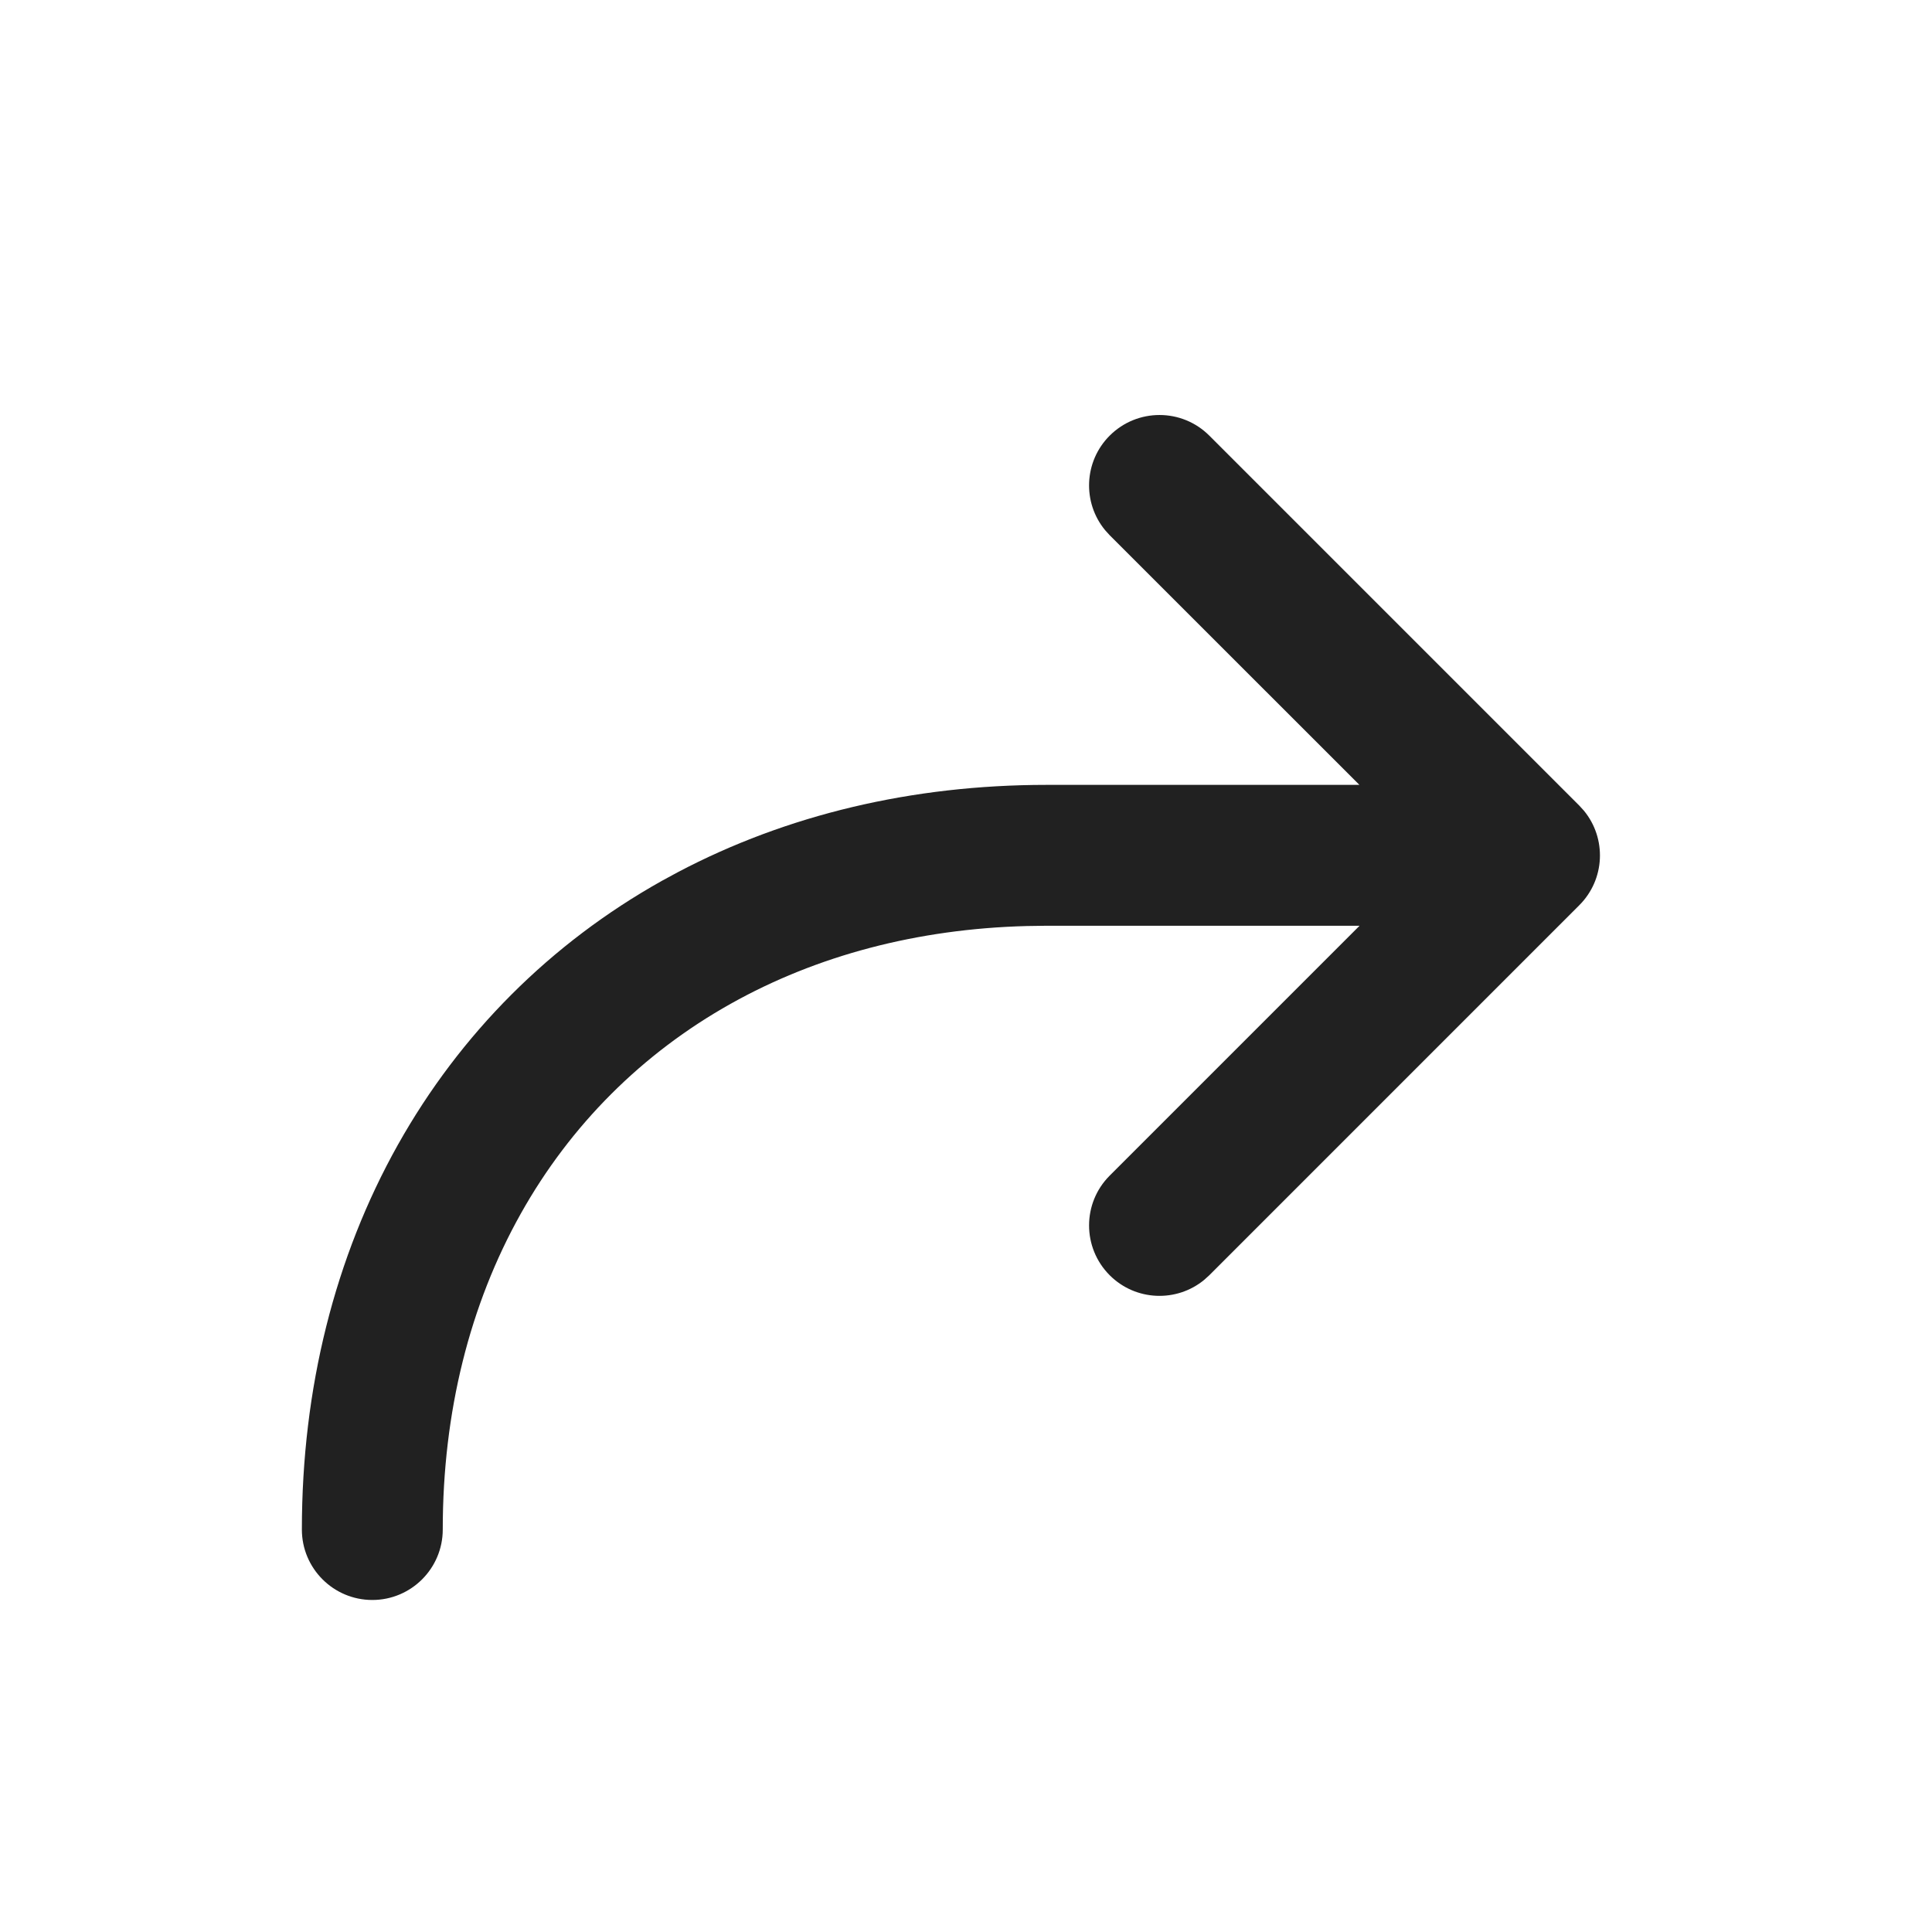
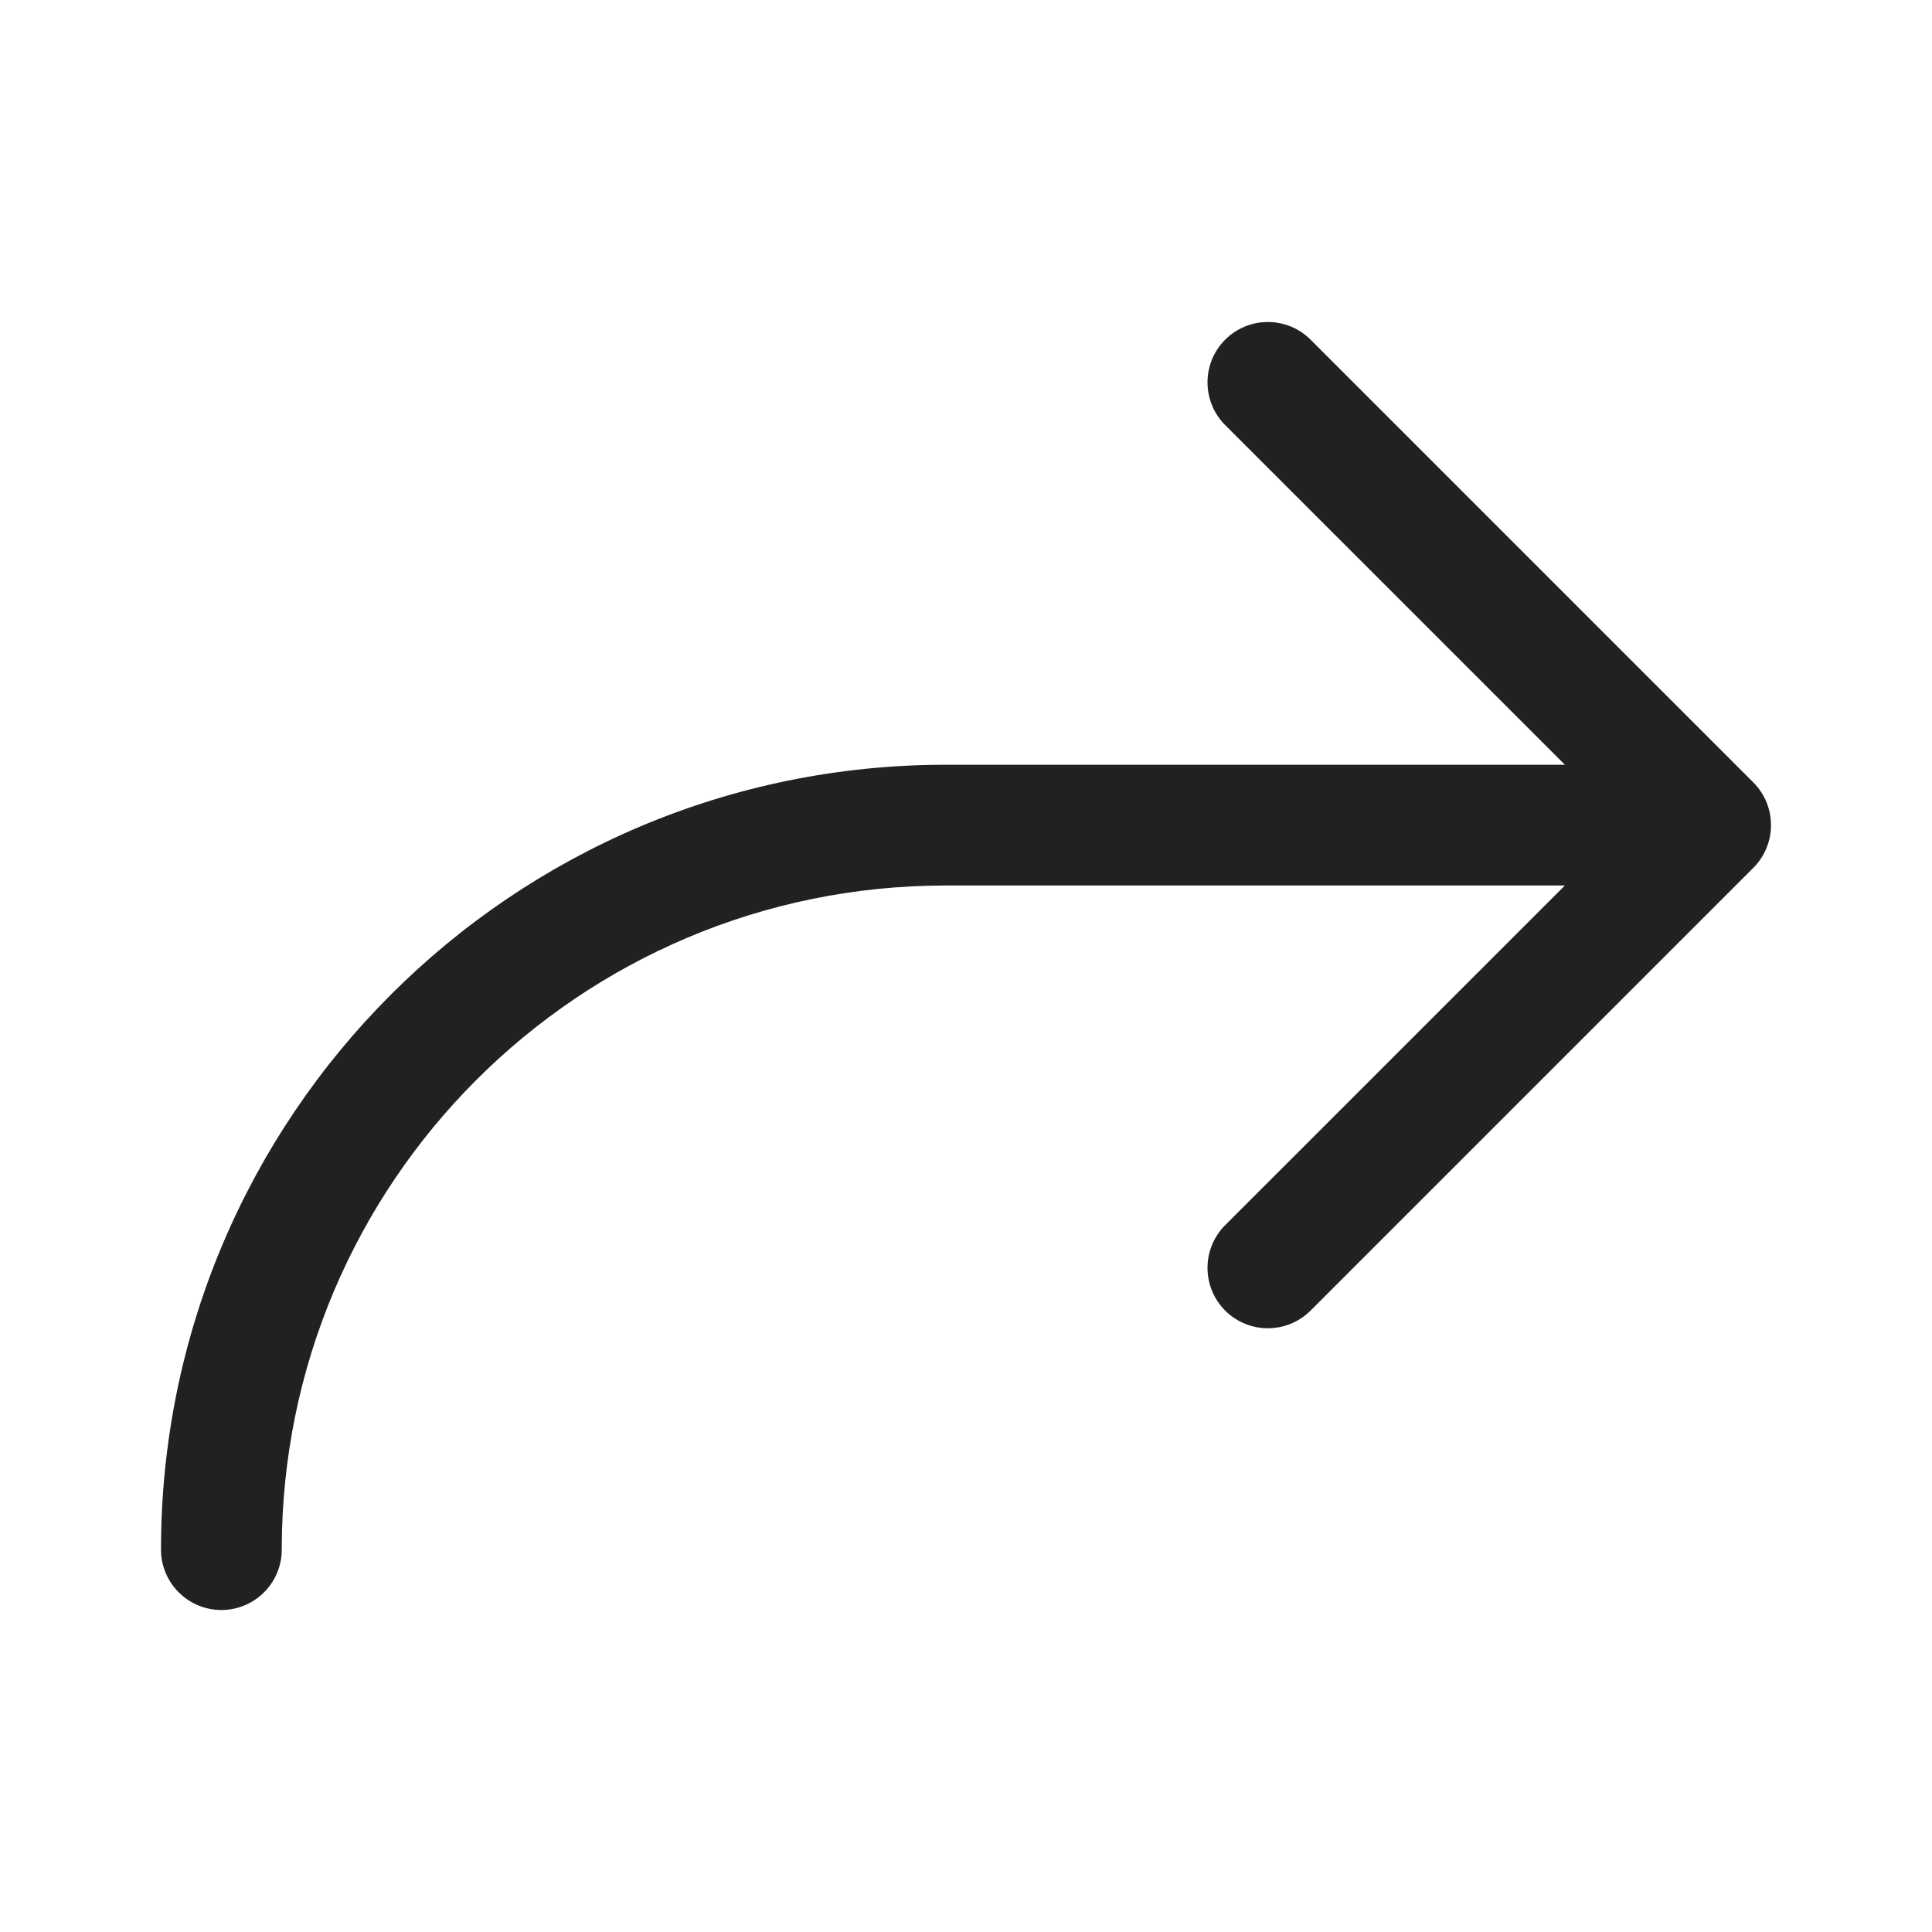
<svg xmlns="http://www.w3.org/2000/svg" width="48" height="48" viewBox="0 0 48 48" fill="none">
-   <path d="M33.778 23L27.57 29.208C26.887 29.891 26.887 30.999 27.57 31.683C28.213 32.326 29.233 32.364 29.92 31.796L30.045 31.683L39.237 22.49C39.881 21.847 39.919 20.828 39.351 20.14L39.237 20.015L30.045 10.823C29.362 10.14 28.254 10.14 27.57 10.823C26.927 11.466 26.889 12.486 27.457 13.173L27.57 13.298L33.774 19.5H26C22.658 19.5 19.545 20.244 16.843 21.668L16.441 21.886C13.678 23.435 11.435 25.679 9.886 28.441C8.32 31.235 7.5 34.492 7.5 38.001C7.5 38.967 8.284 39.751 9.25 39.751C10.216 39.751 11 38.967 11 38.001C11 35.081 11.671 32.414 12.939 30.153C14.172 27.953 15.952 26.173 18.153 24.939C20.288 23.742 22.785 23.077 25.516 23.007L26 23H33.778Z" fill="#212121" />
+   <path d="M30.439 10.561C29.854 9.975 29.854 9.025 30.439 8.439C31.025 7.854 31.975 7.854 32.561 8.439L43.561 19.439C44.146 20.025 44.146 20.975 43.561 21.561L32.561 32.561C31.975 33.146 31.025 33.146 30.439 32.561C29.854 31.975 29.854 31.025 30.439 30.439L38.879 22H23.5C14.387 22 7 29.387 7 38.5C7 39.328 6.328 40 5.5 40C4.672 40 4 39.328 4 38.5C4 27.73 12.73 19 23.5 19H38.879L30.439 10.561Z" fill="#212121" />
</svg>
